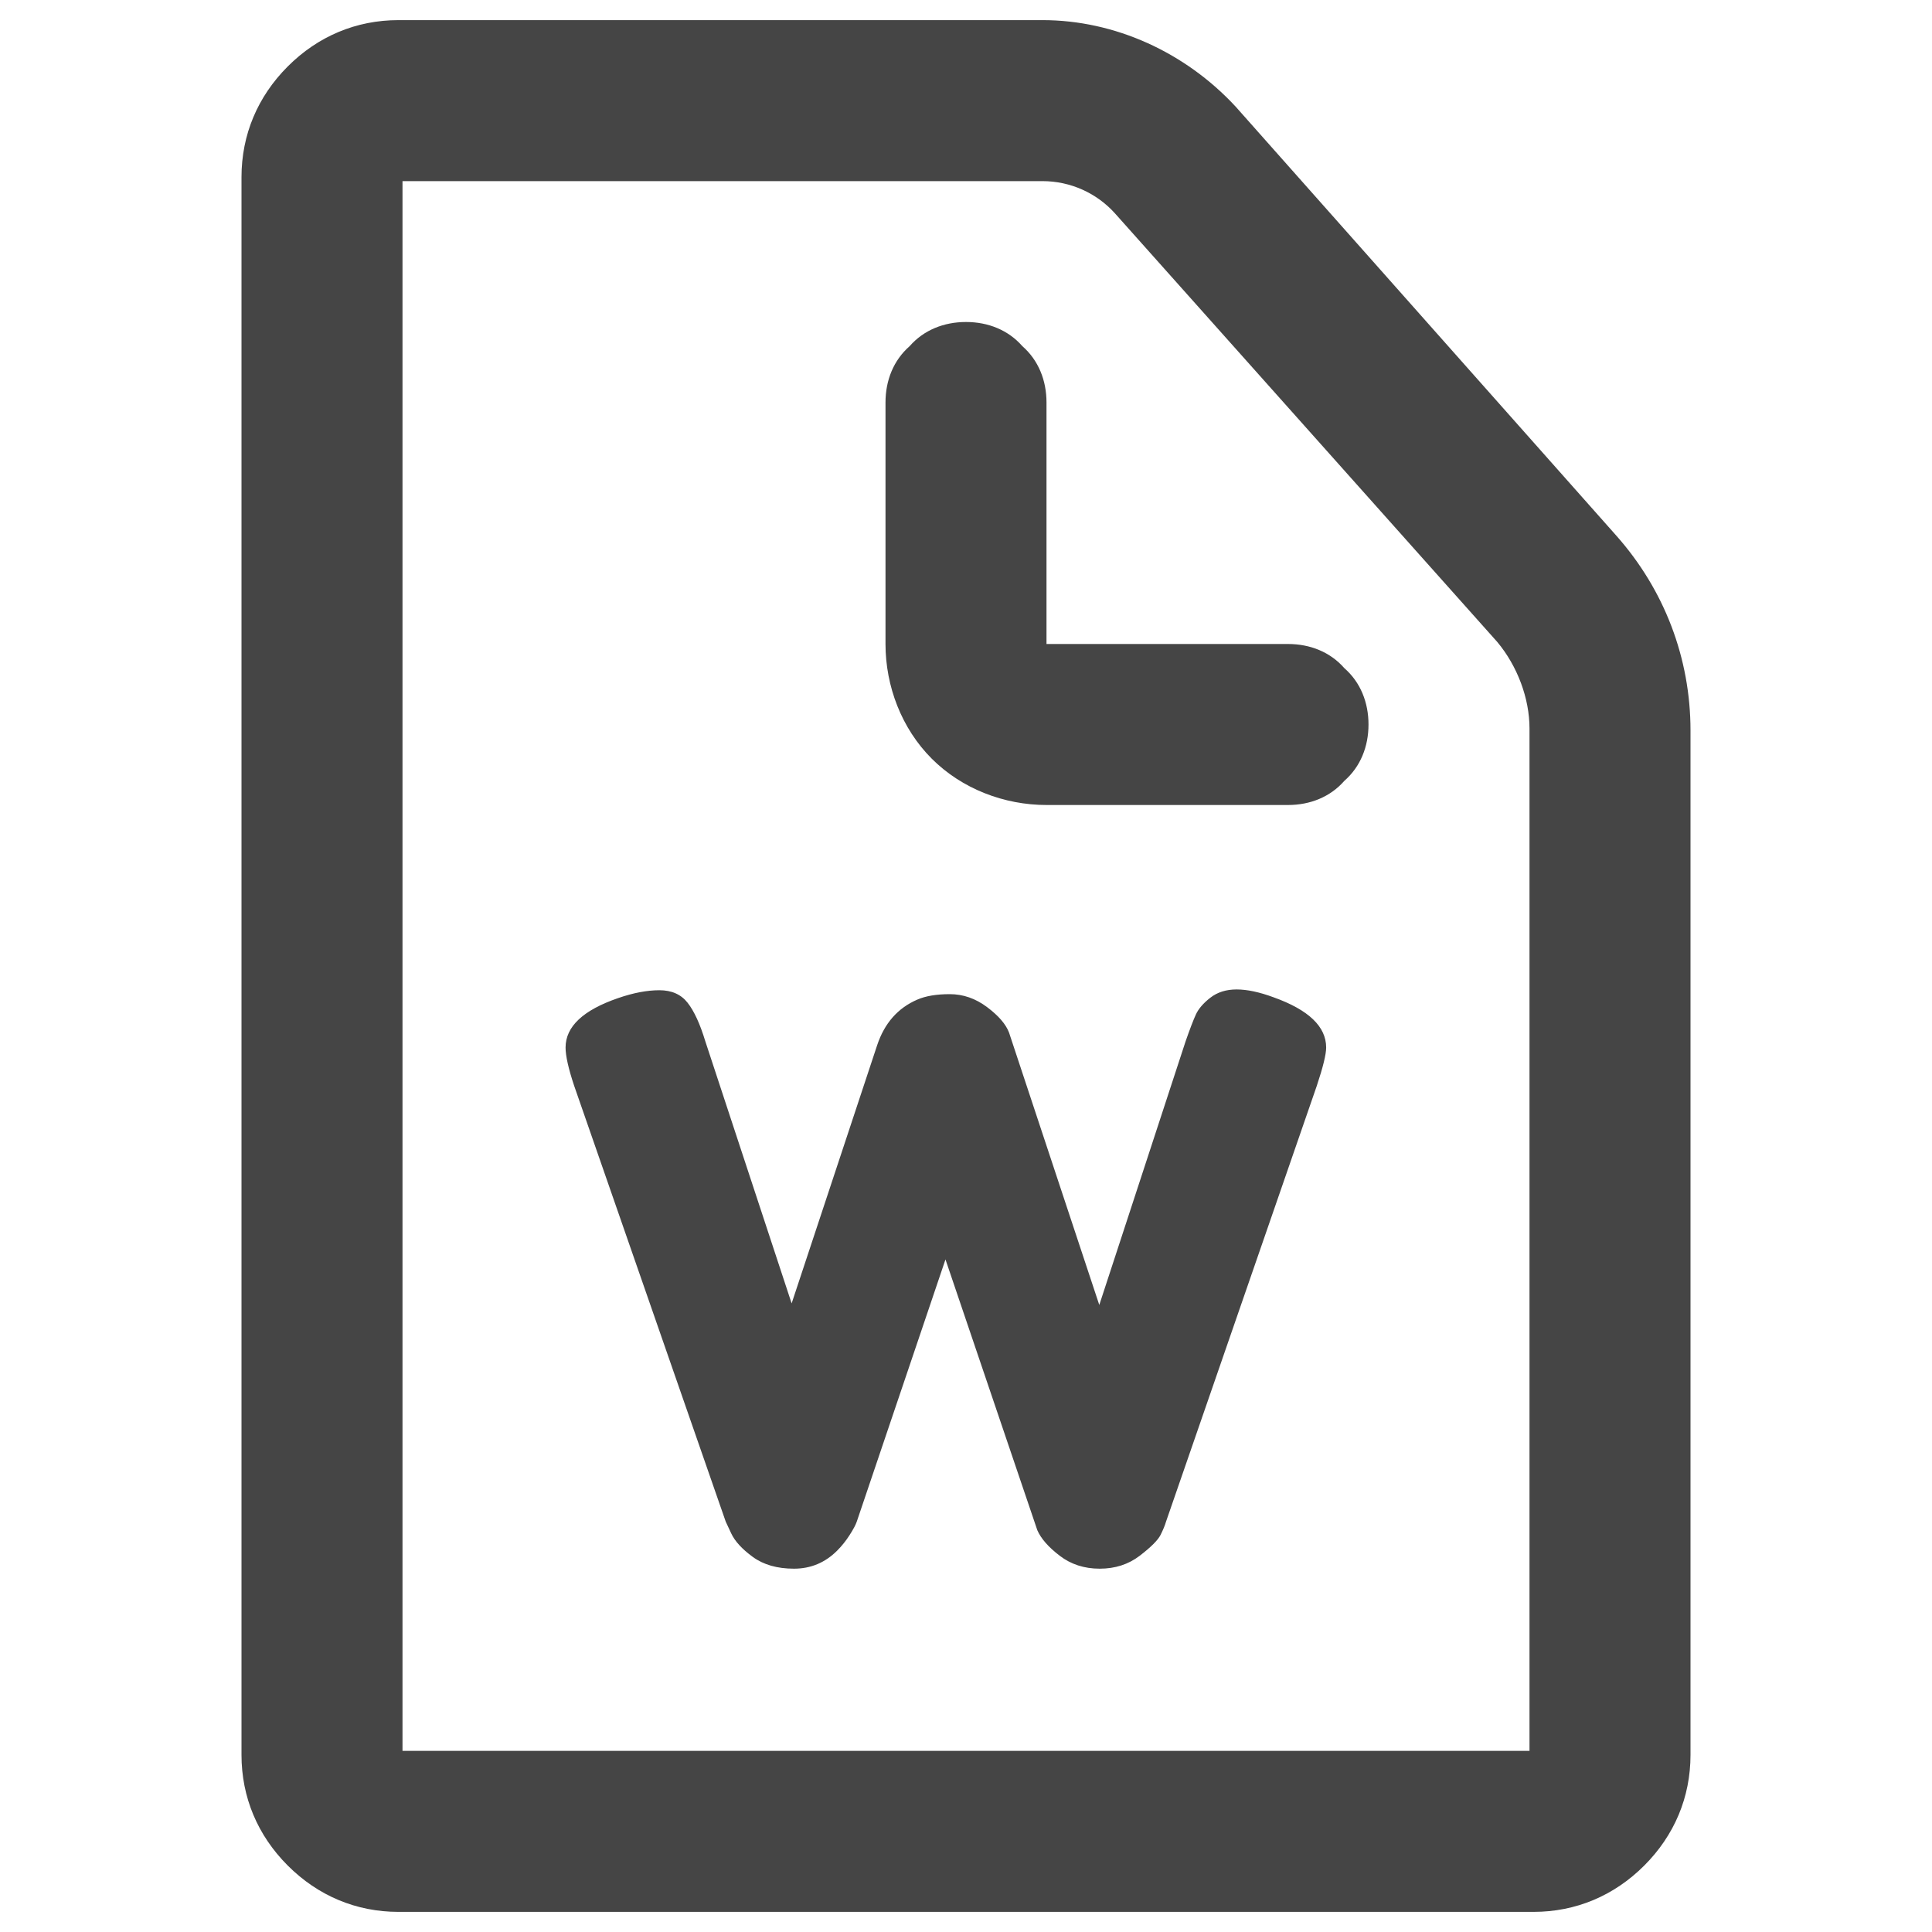
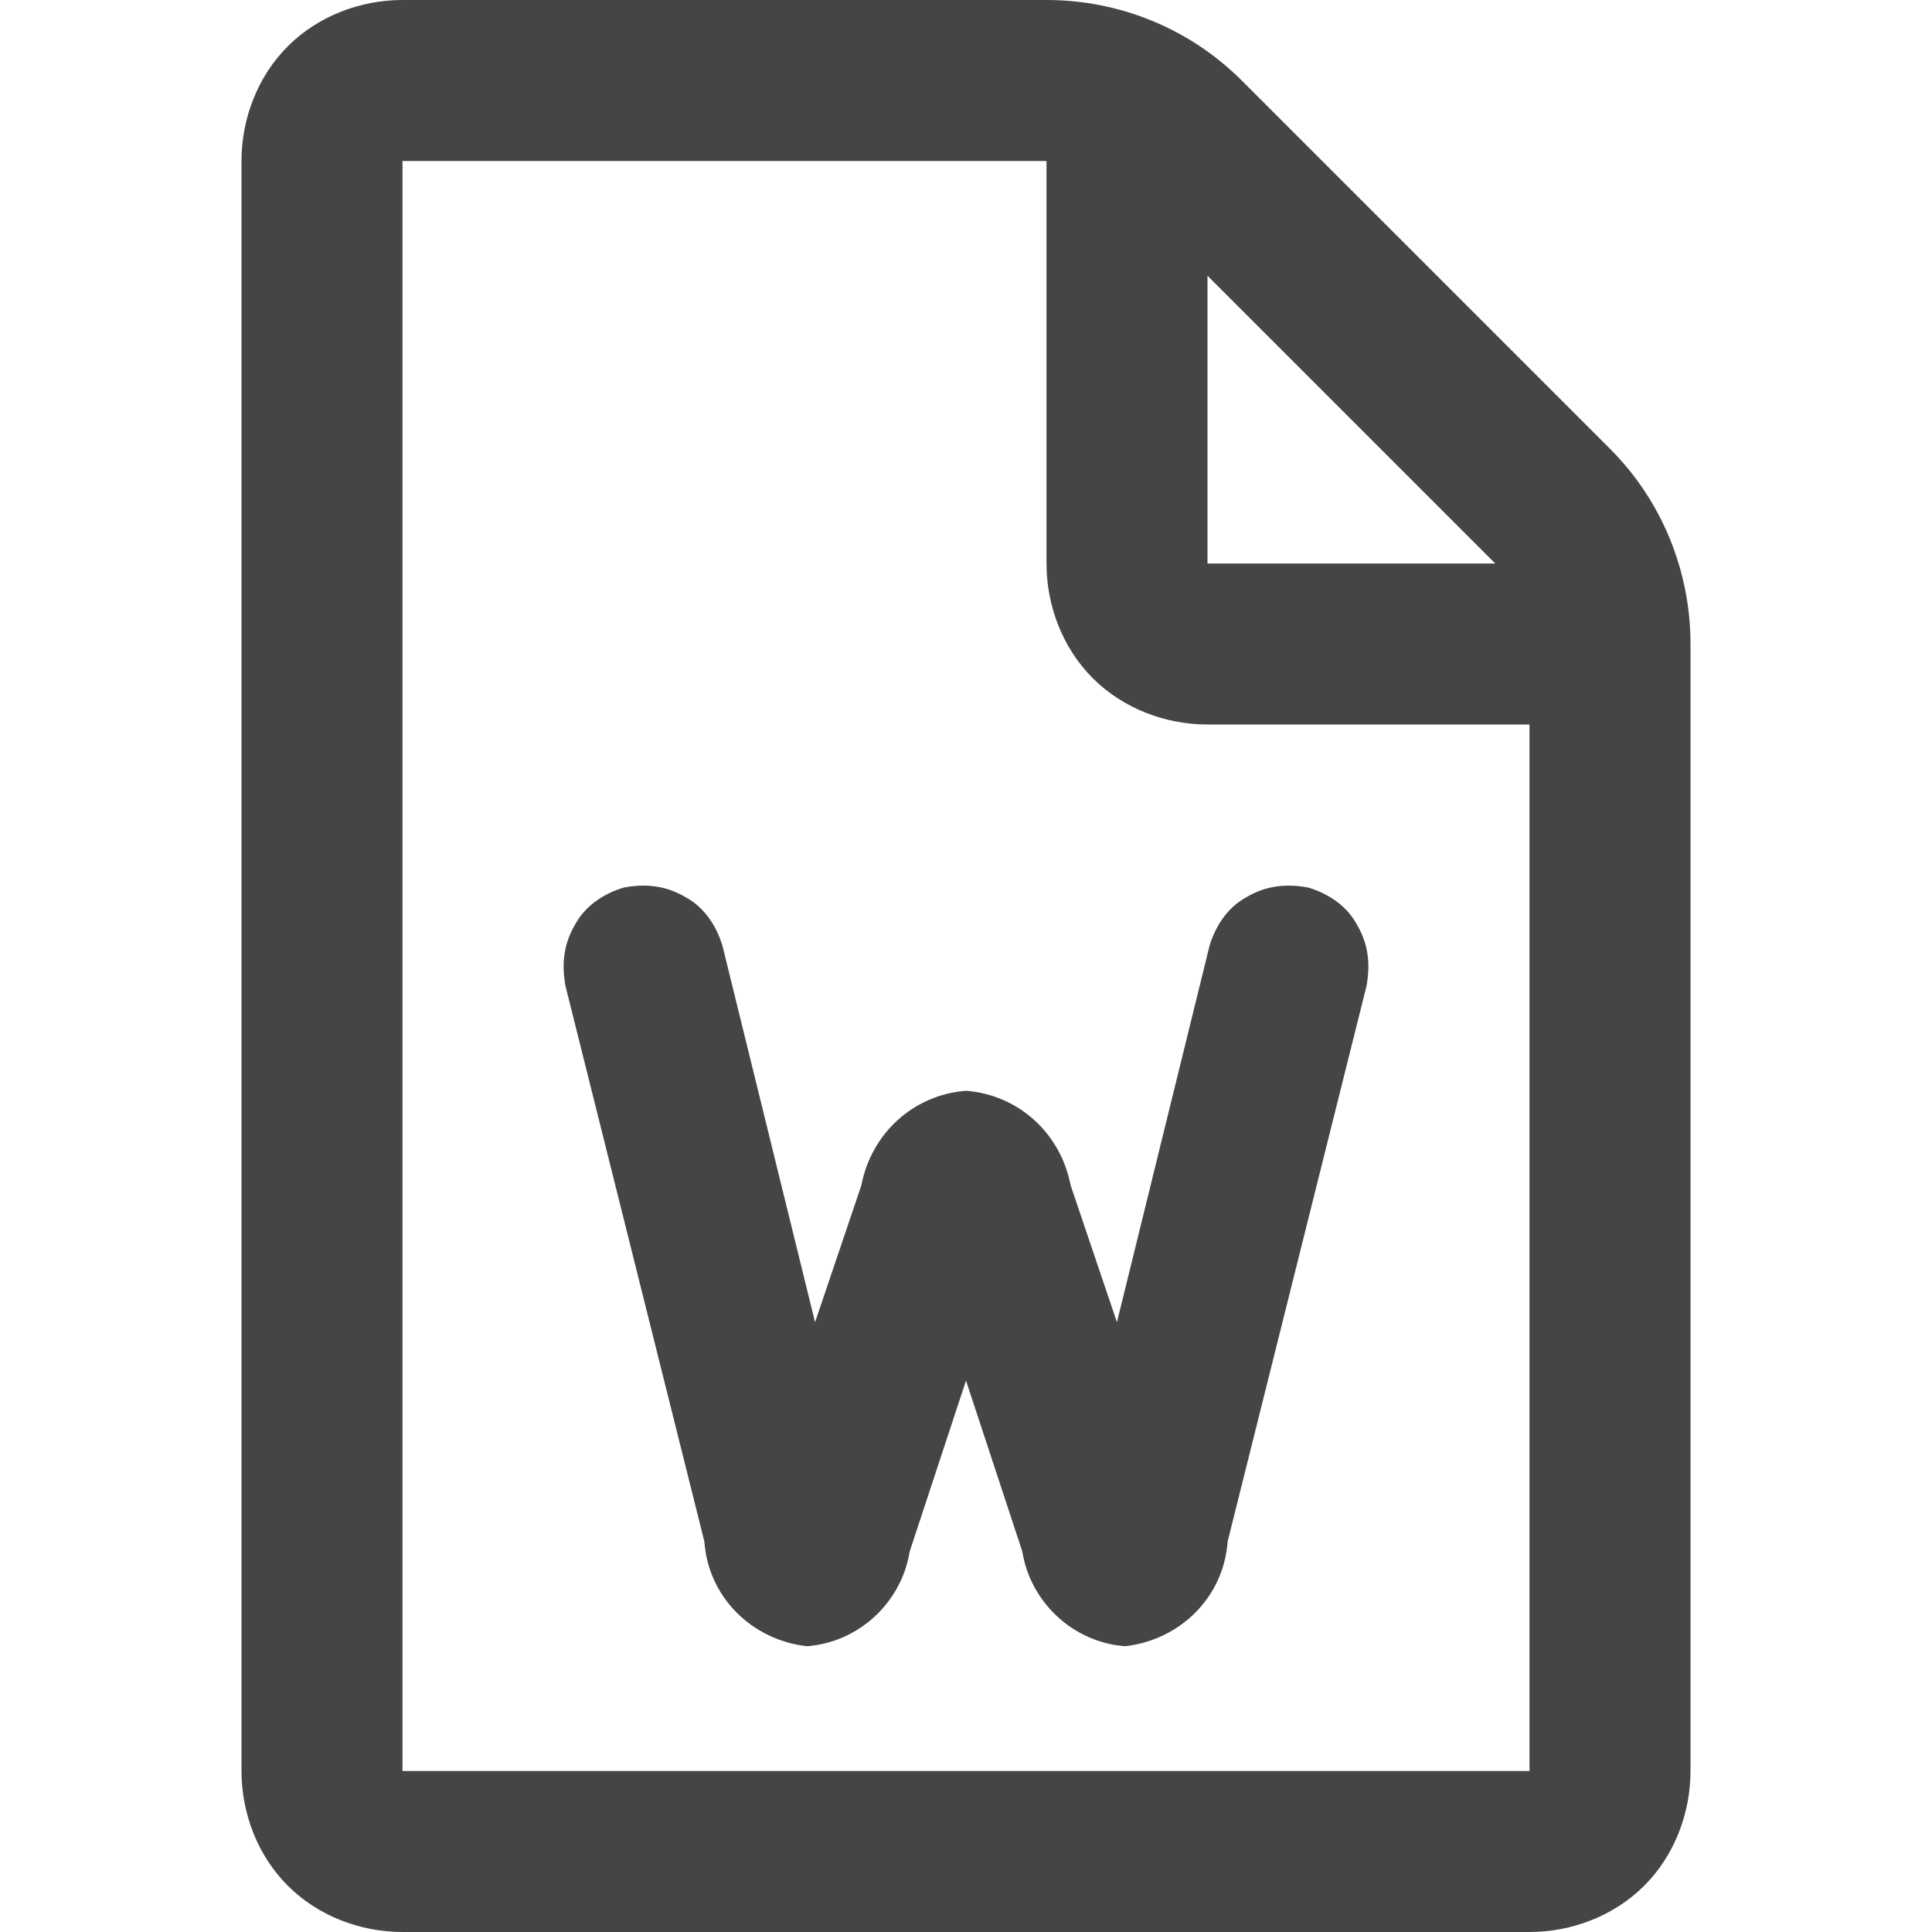
- <svg xmlns="http://www.w3.org/2000/svg" width="96" height="96">
-   <path d="M19.8 1h32c3.6 0 7.1 1.6 9.6 4.3l18.9 21.3c2.4 2.7 3.7 6.1 3.7 9.7v50.9c0 2.1-.8 4-2.3 5.5-1.5 1.5-3.4 2.3-5.5 2.3H19.8c-2.1 0-4-.8-5.5-2.3-1.5-1.5-2.3-3.4-2.3-5.5V8.8c0-2.1.8-4 2.3-5.5C15.8 1.8 17.7 1 19.8 1zm.2 8h31.8c1.4 0 2.7.6 3.6 1.6l19 21.3c1 1.2 1.6 2.8 1.6 4.3V87H20V9zm24 11c0-1.1.4-2.1 1.2-2.8.7-.8 1.7-1.2 2.8-1.2 1.1 0 2.1.4 2.8 1.2.8.7 1.2 1.7 1.2 2.8v12h12c1.1 0 2.1.4 2.8 1.2.8.7 1.2 1.7 1.2 2.8 0 1.1-.4 2.1-1.2 2.8-.7.8-1.7 1.2-2.8 1.2H52c-2.1 0-4.2-.8-5.7-2.3-1.5-1.5-2.3-3.6-2.3-5.7V20zm19.282 29.555q2.614.936 2.614 2.496 0 .507-.468 1.911L57.94 75.607q-.078.273-.273.663-.196.39-1.034 1.034-.839.643-1.989.643-1.15 0-1.989-.644-.838-.643-1.111-1.267L46.98 62.581q-4.33 12.792-4.407 13.026-.078.234-.352.663-.273.429-.623.78-.897.897-2.145.897t-2.048-.585q-.8-.585-1.072-1.17l-.273-.585-7.527-21.645q-.43-1.287-.43-1.911 0-1.56 2.614-2.457 1.13-.39 2.047-.39.916 0 1.404.624.488.624.878 1.911l4.29 13.026 4.25-12.831q.546-1.638 1.99-2.262.624-.273 1.618-.273.995 0 1.852.643.859.644 1.093 1.268l4.484 13.533 4.29-13.104q.313-.897.508-1.326.195-.429.721-.838.526-.41 1.306-.41t1.834.39z" fill-rule="evenodd" fill="#454545" stroke="rgba(0,0,0,0)" stroke-linecap="square" />
+ <svg xmlns="http://www.w3.org/2000/svg" style="isolation:isolate" width="96" height="96">
+   <path d="M76 36v52H20V8h32v20c0 2.1.8 4.2 2.3 5.7 1.5 1.5 3.6 2.3 5.7 2.3h16zm-1.7-8L60 13.7V28h14.3zM12 8v80c0 2.1.8 4.2 2.3 5.7 1.5 1.5 3.6 2.3 5.7 2.3h56c2.1 0 4.2-.8 5.7-2.3 1.5-1.5 2.3-3.6 2.3-5.7V32c0-3.6-1.4-7.1-4-9.7L61.7 4c-2.6-2.6-6.1-4-9.7-4H20c-2.1 0-4.2.8-5.7 2.3C12.8 3.8 12 5.9 12 8zm43.5 57.7L60.1 47c.3-1 .9-1.9 1.8-2.4 1-.6 2-.7 3.1-.5 1 .3 1.9.9 2.4 1.8.6 1 .7 2 .5 3.1L61 76.6c-.2 2.8-2.4 4.9-5.1 5.2-2.6-.2-4.7-2.2-5.1-4.7L48 68.6l-2.8 8.5c-.4 2.5-2.5 4.5-5.1 4.7-2.7-.3-4.9-2.4-5.1-5.2L28.1 49c-.2-1.1-.1-2.1.5-3.1.5-.9 1.4-1.5 2.4-1.8 1.1-.2 2.1-.1 3.1.5.9.5 1.5 1.4 1.8 2.4l4.6 18.7 2.3-6.8c.5-2.6 2.6-4.5 5.2-4.7 2.6.2 4.7 2.1 5.2 4.7l2.3 6.8z" fill-rule="evenodd" fill="#454545" />
</svg>
